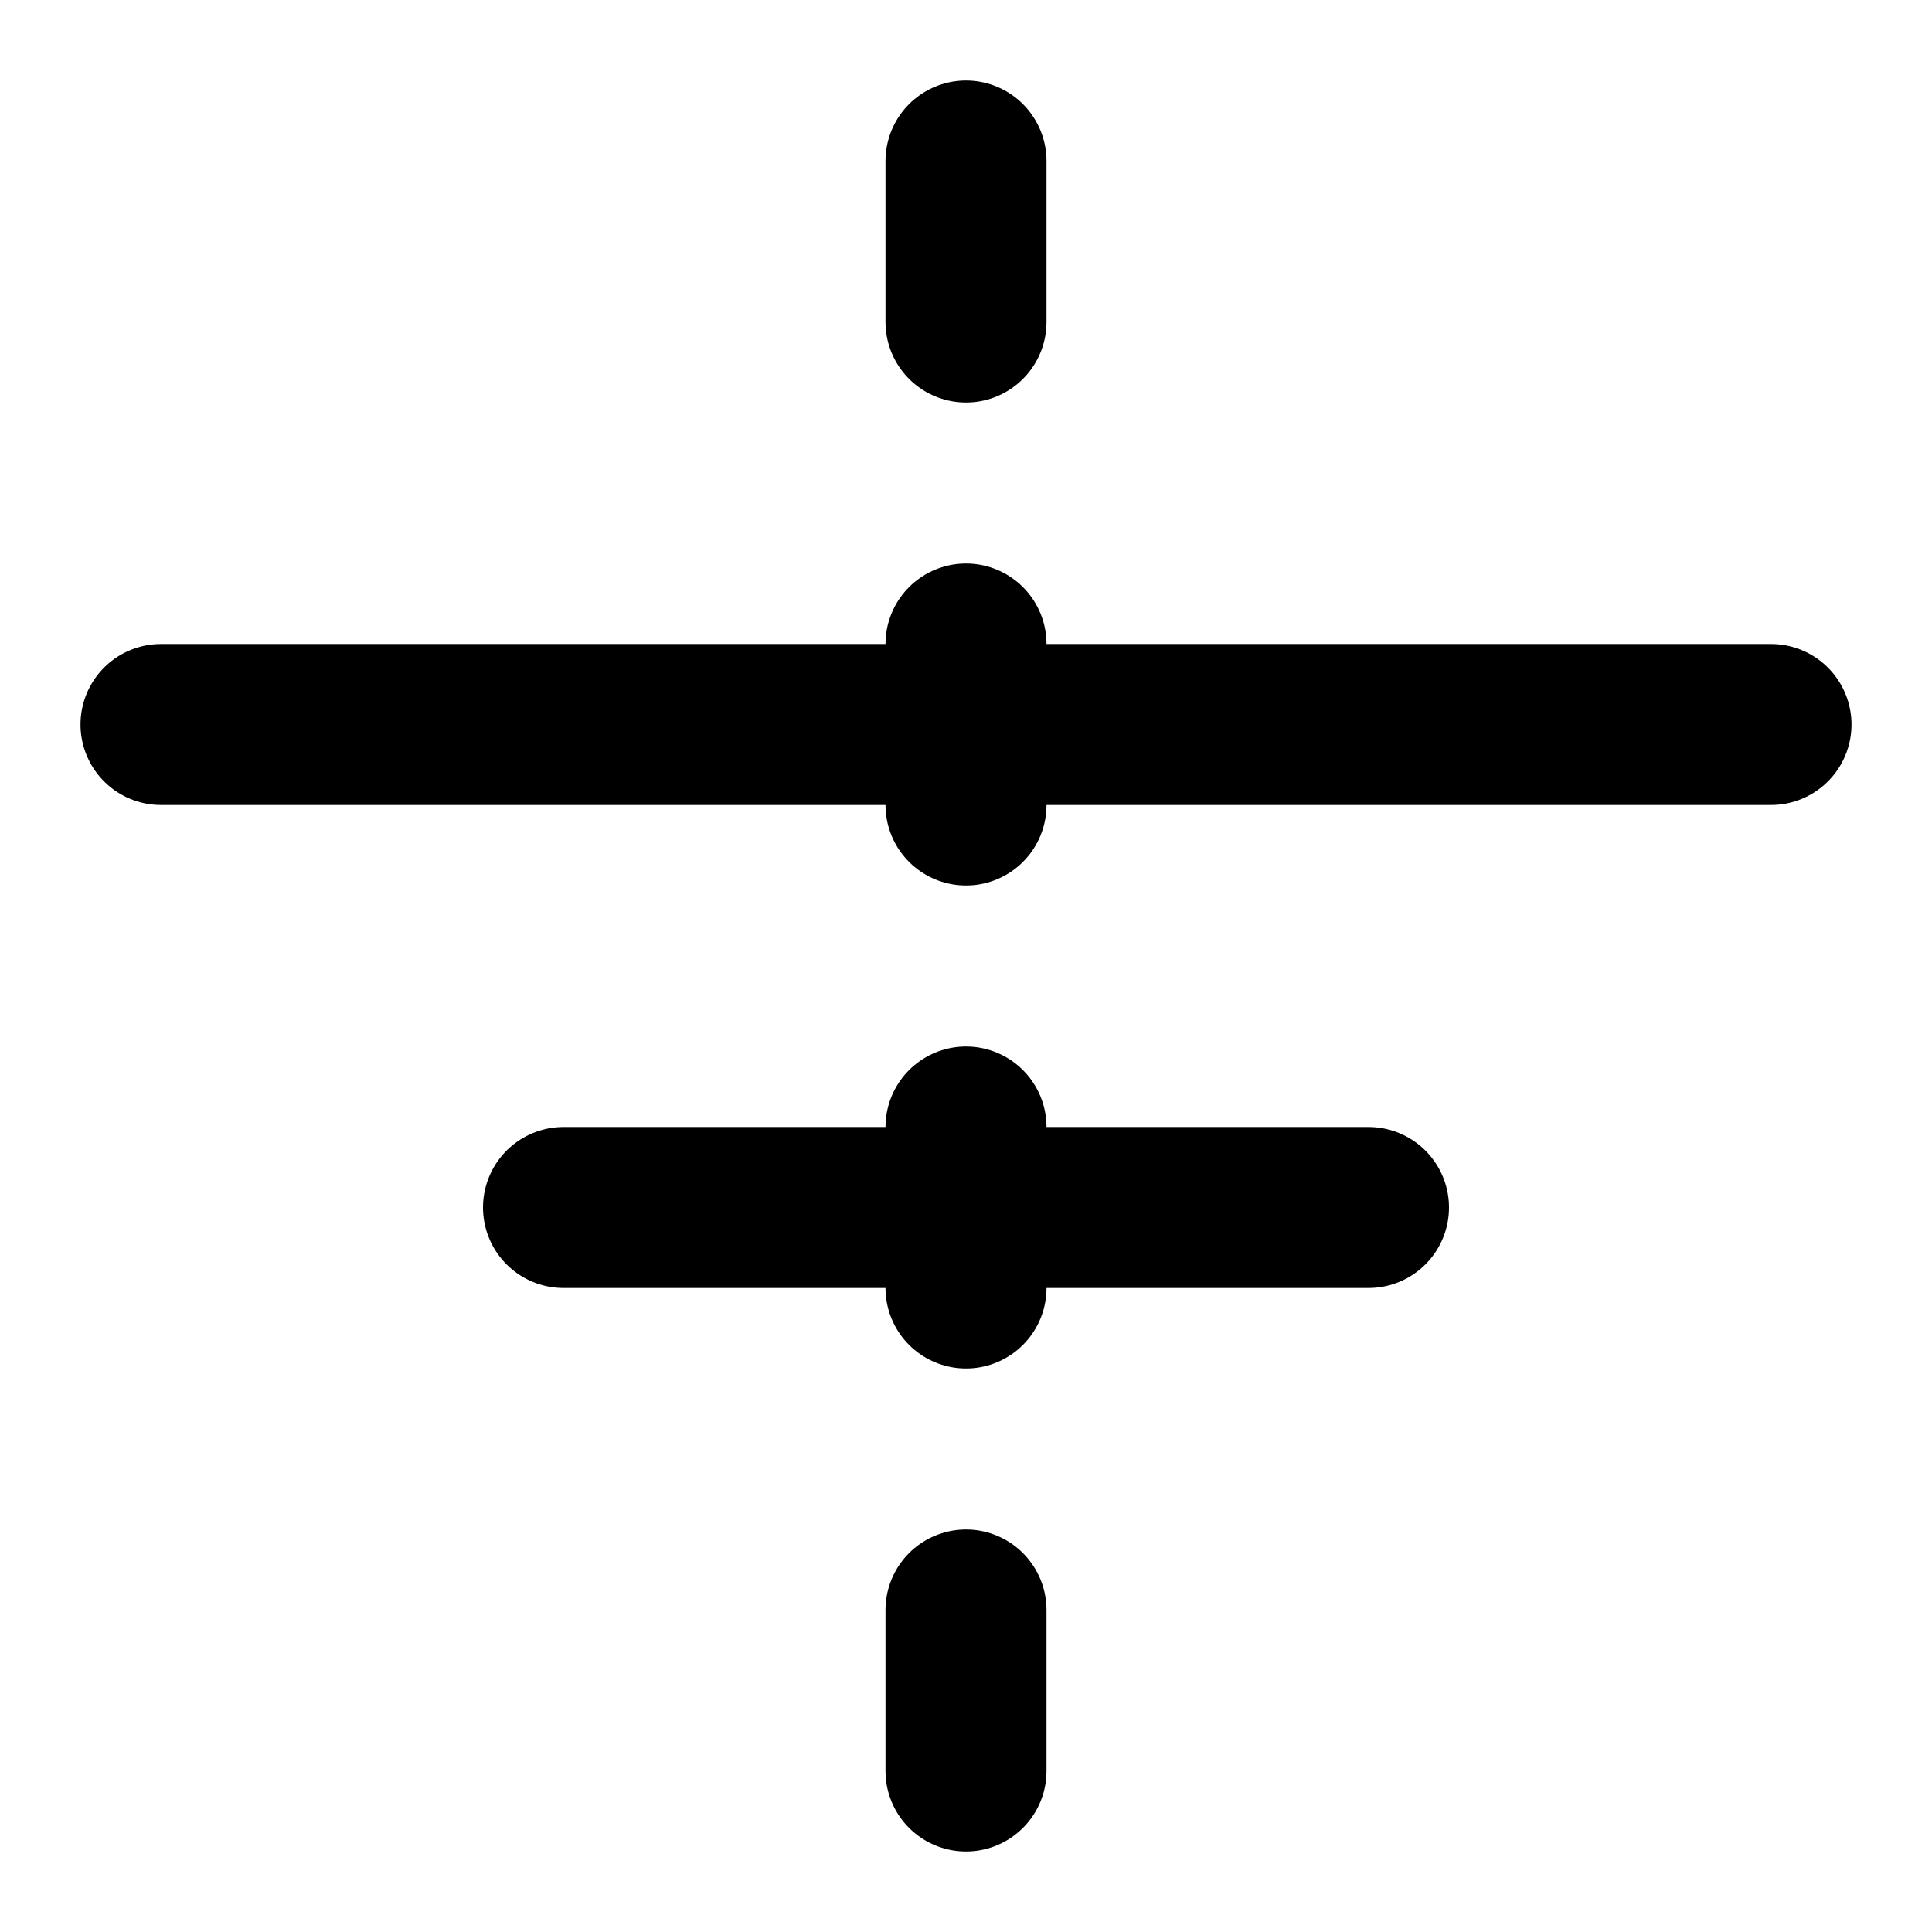
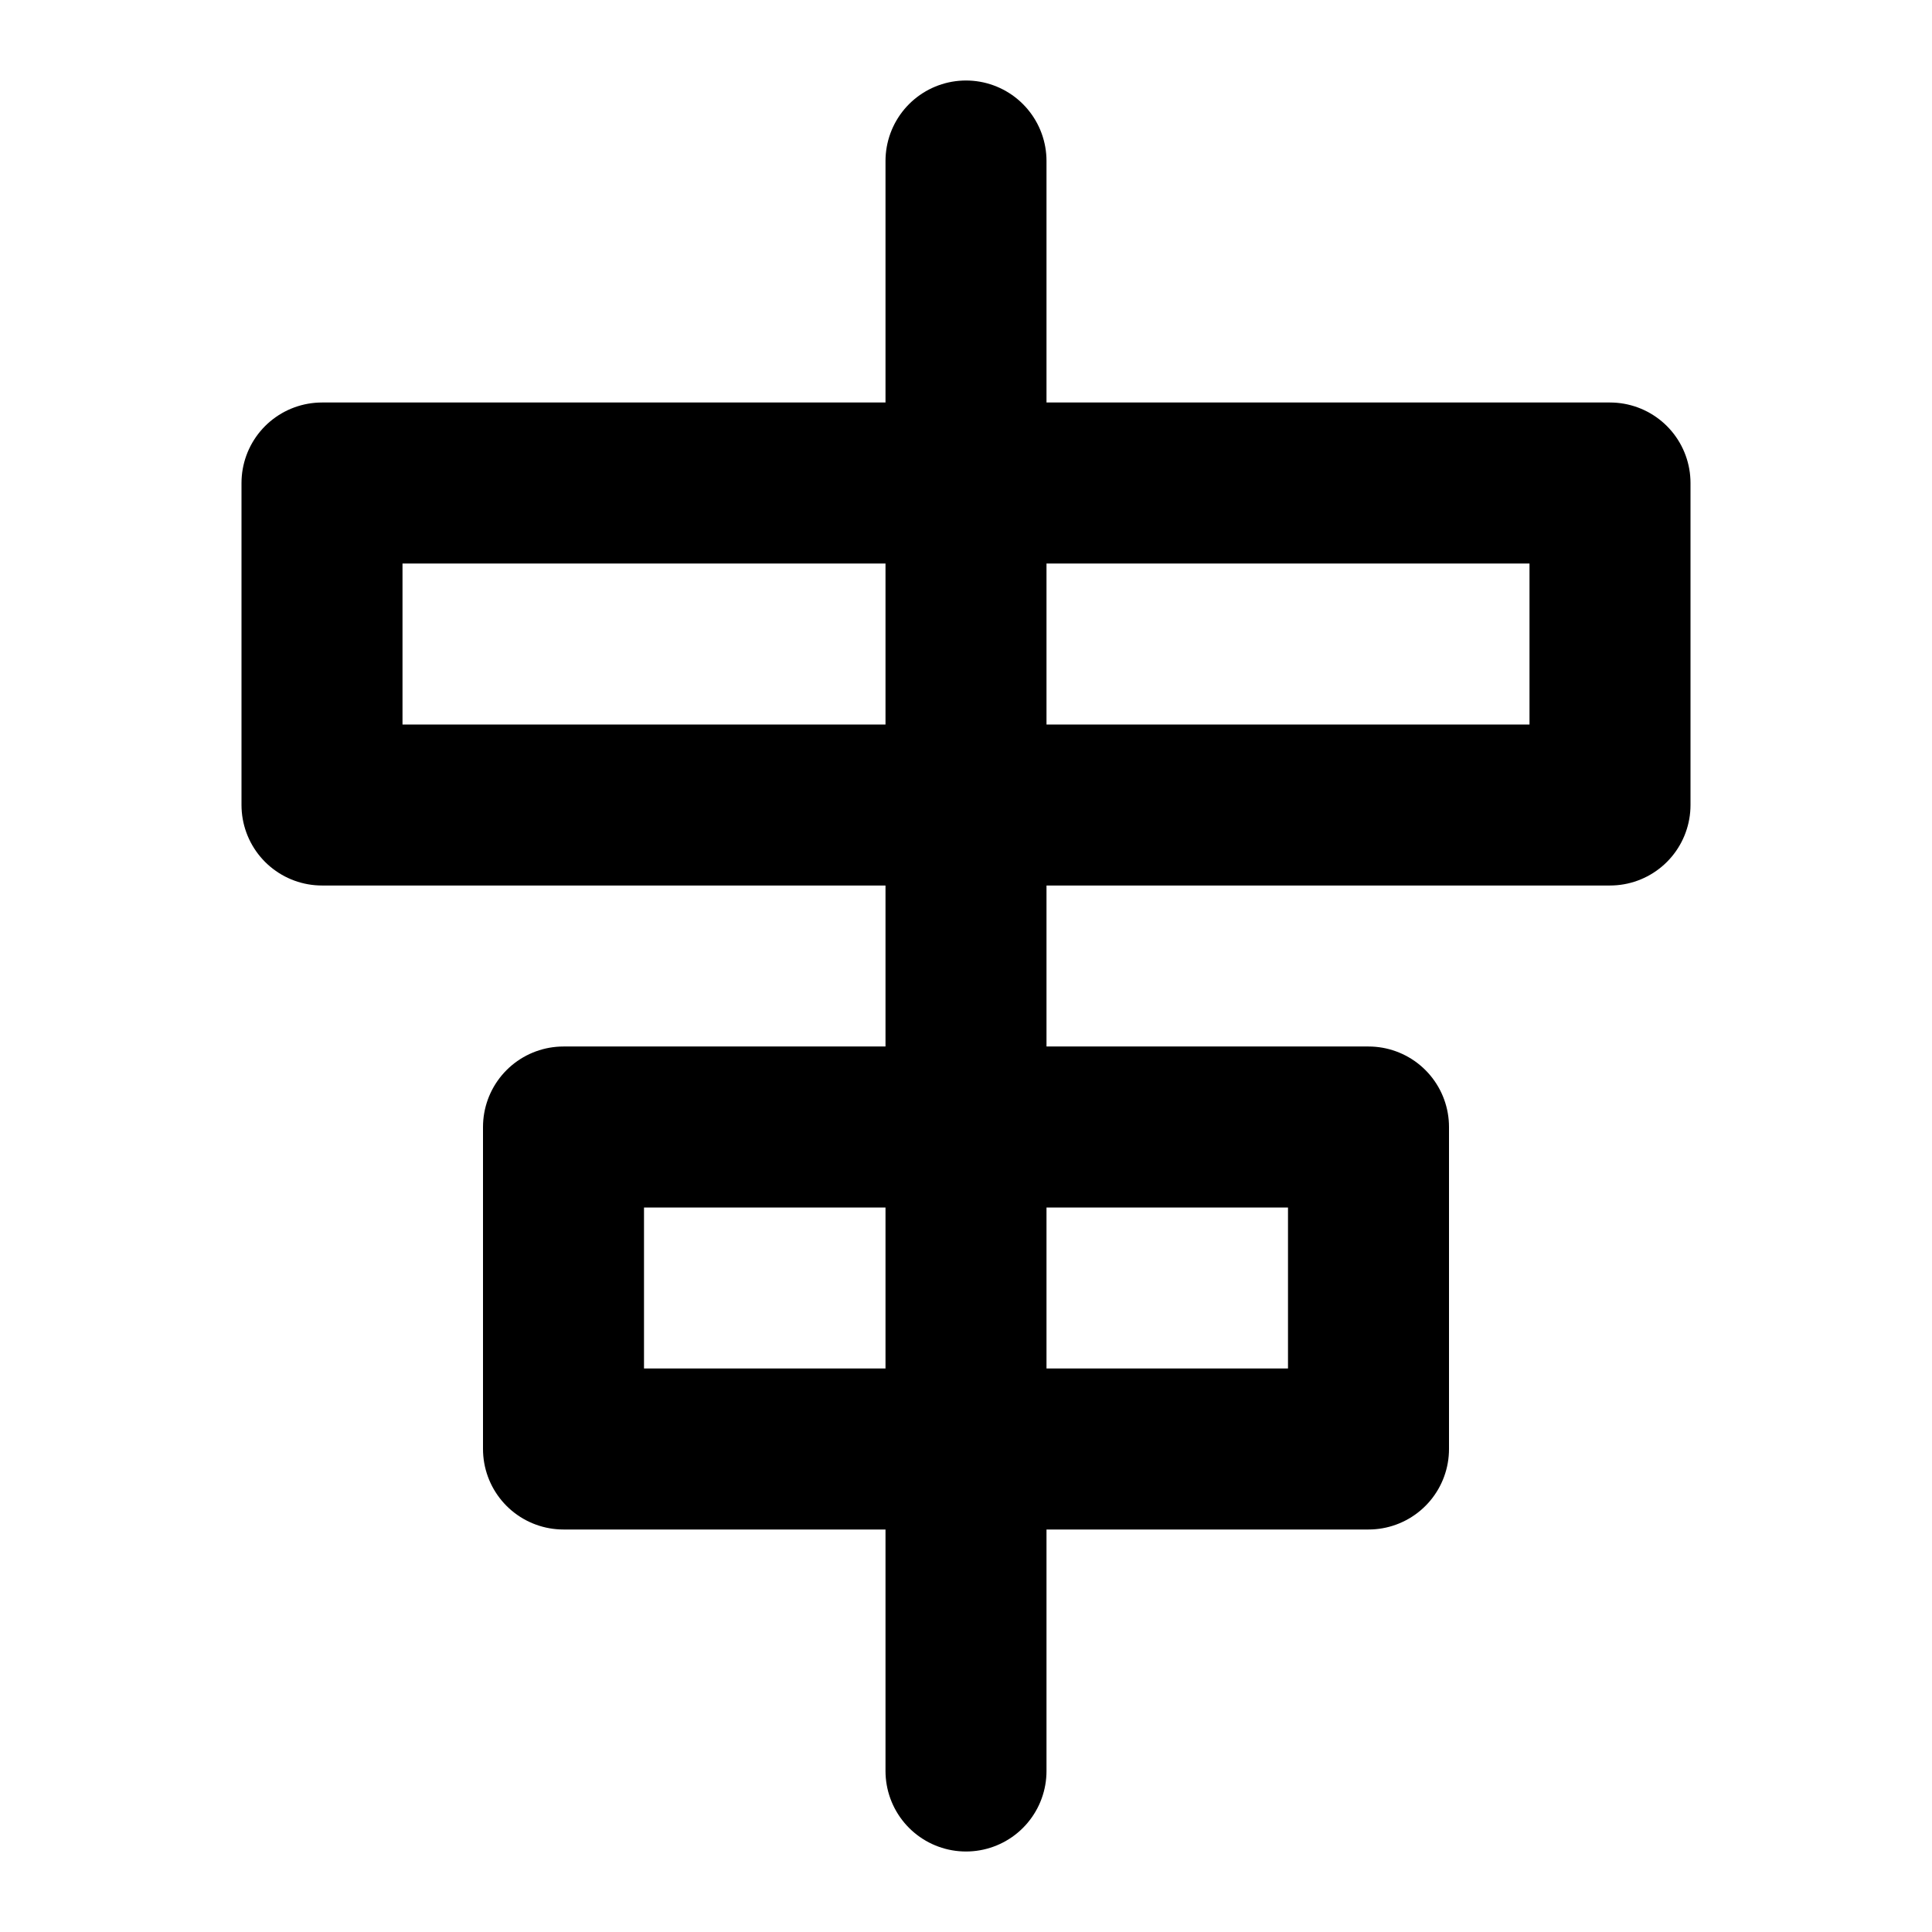
<svg xmlns="http://www.w3.org/2000/svg" width="24" height="24" viewBox="0 0 24 24" fill="none">
-   <path d="M12 2L12 22" stroke="black" stroke-width="2" stroke-miterlimit="5.759" stroke-linecap="round" stroke-dasharray="2 4" />
-   <path d="M2 9H22M7 15H17" stroke="black" stroke-width="2" stroke-linecap="round" />
+   <path d="M12 2L12 22" stroke="black" stroke-width="2" stroke-miterlimit="5.759" stroke-linecap="round" />
+   <rect x="4" y="6" width="16" height="4" stroke="black" stroke-width="2" stroke-miterlimit="5.759" stroke-linecap="round" stroke-linejoin="round" />
+   <rect x="7" y="14" width="10" height="4" stroke="black" stroke-width="2" stroke-miterlimit="5.759" stroke-linecap="round" stroke-linejoin="round" />
</svg>
